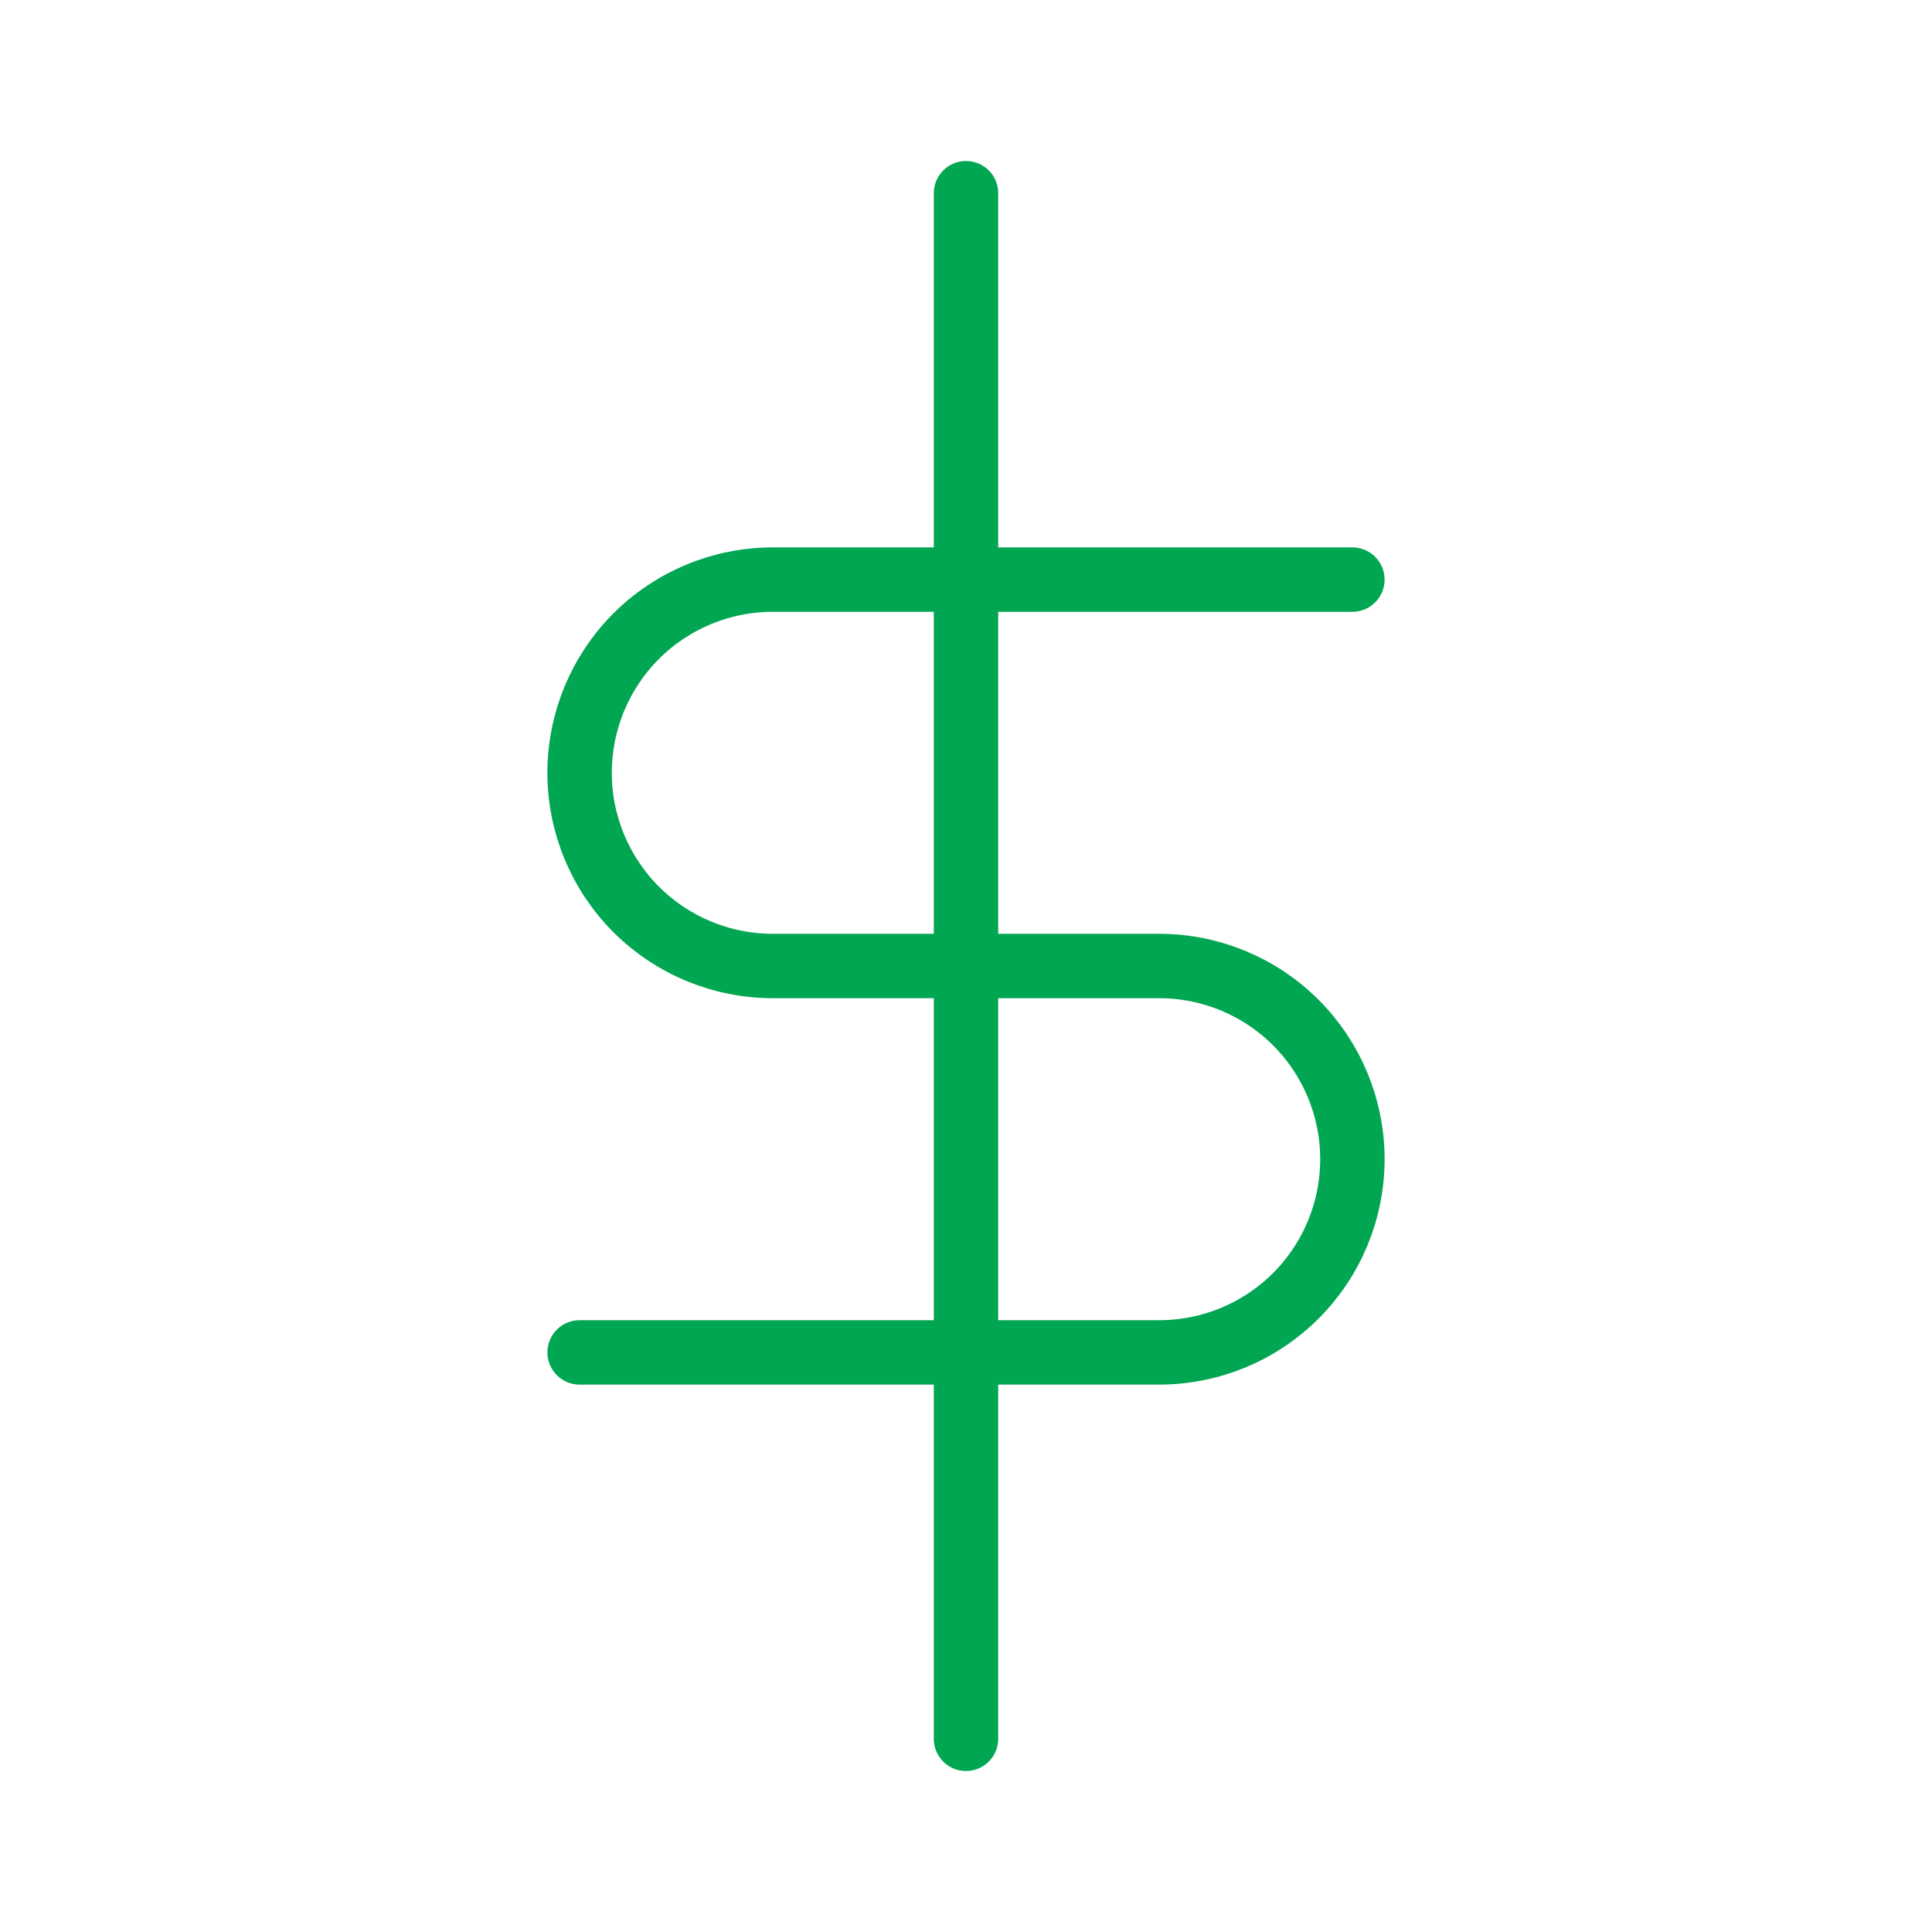
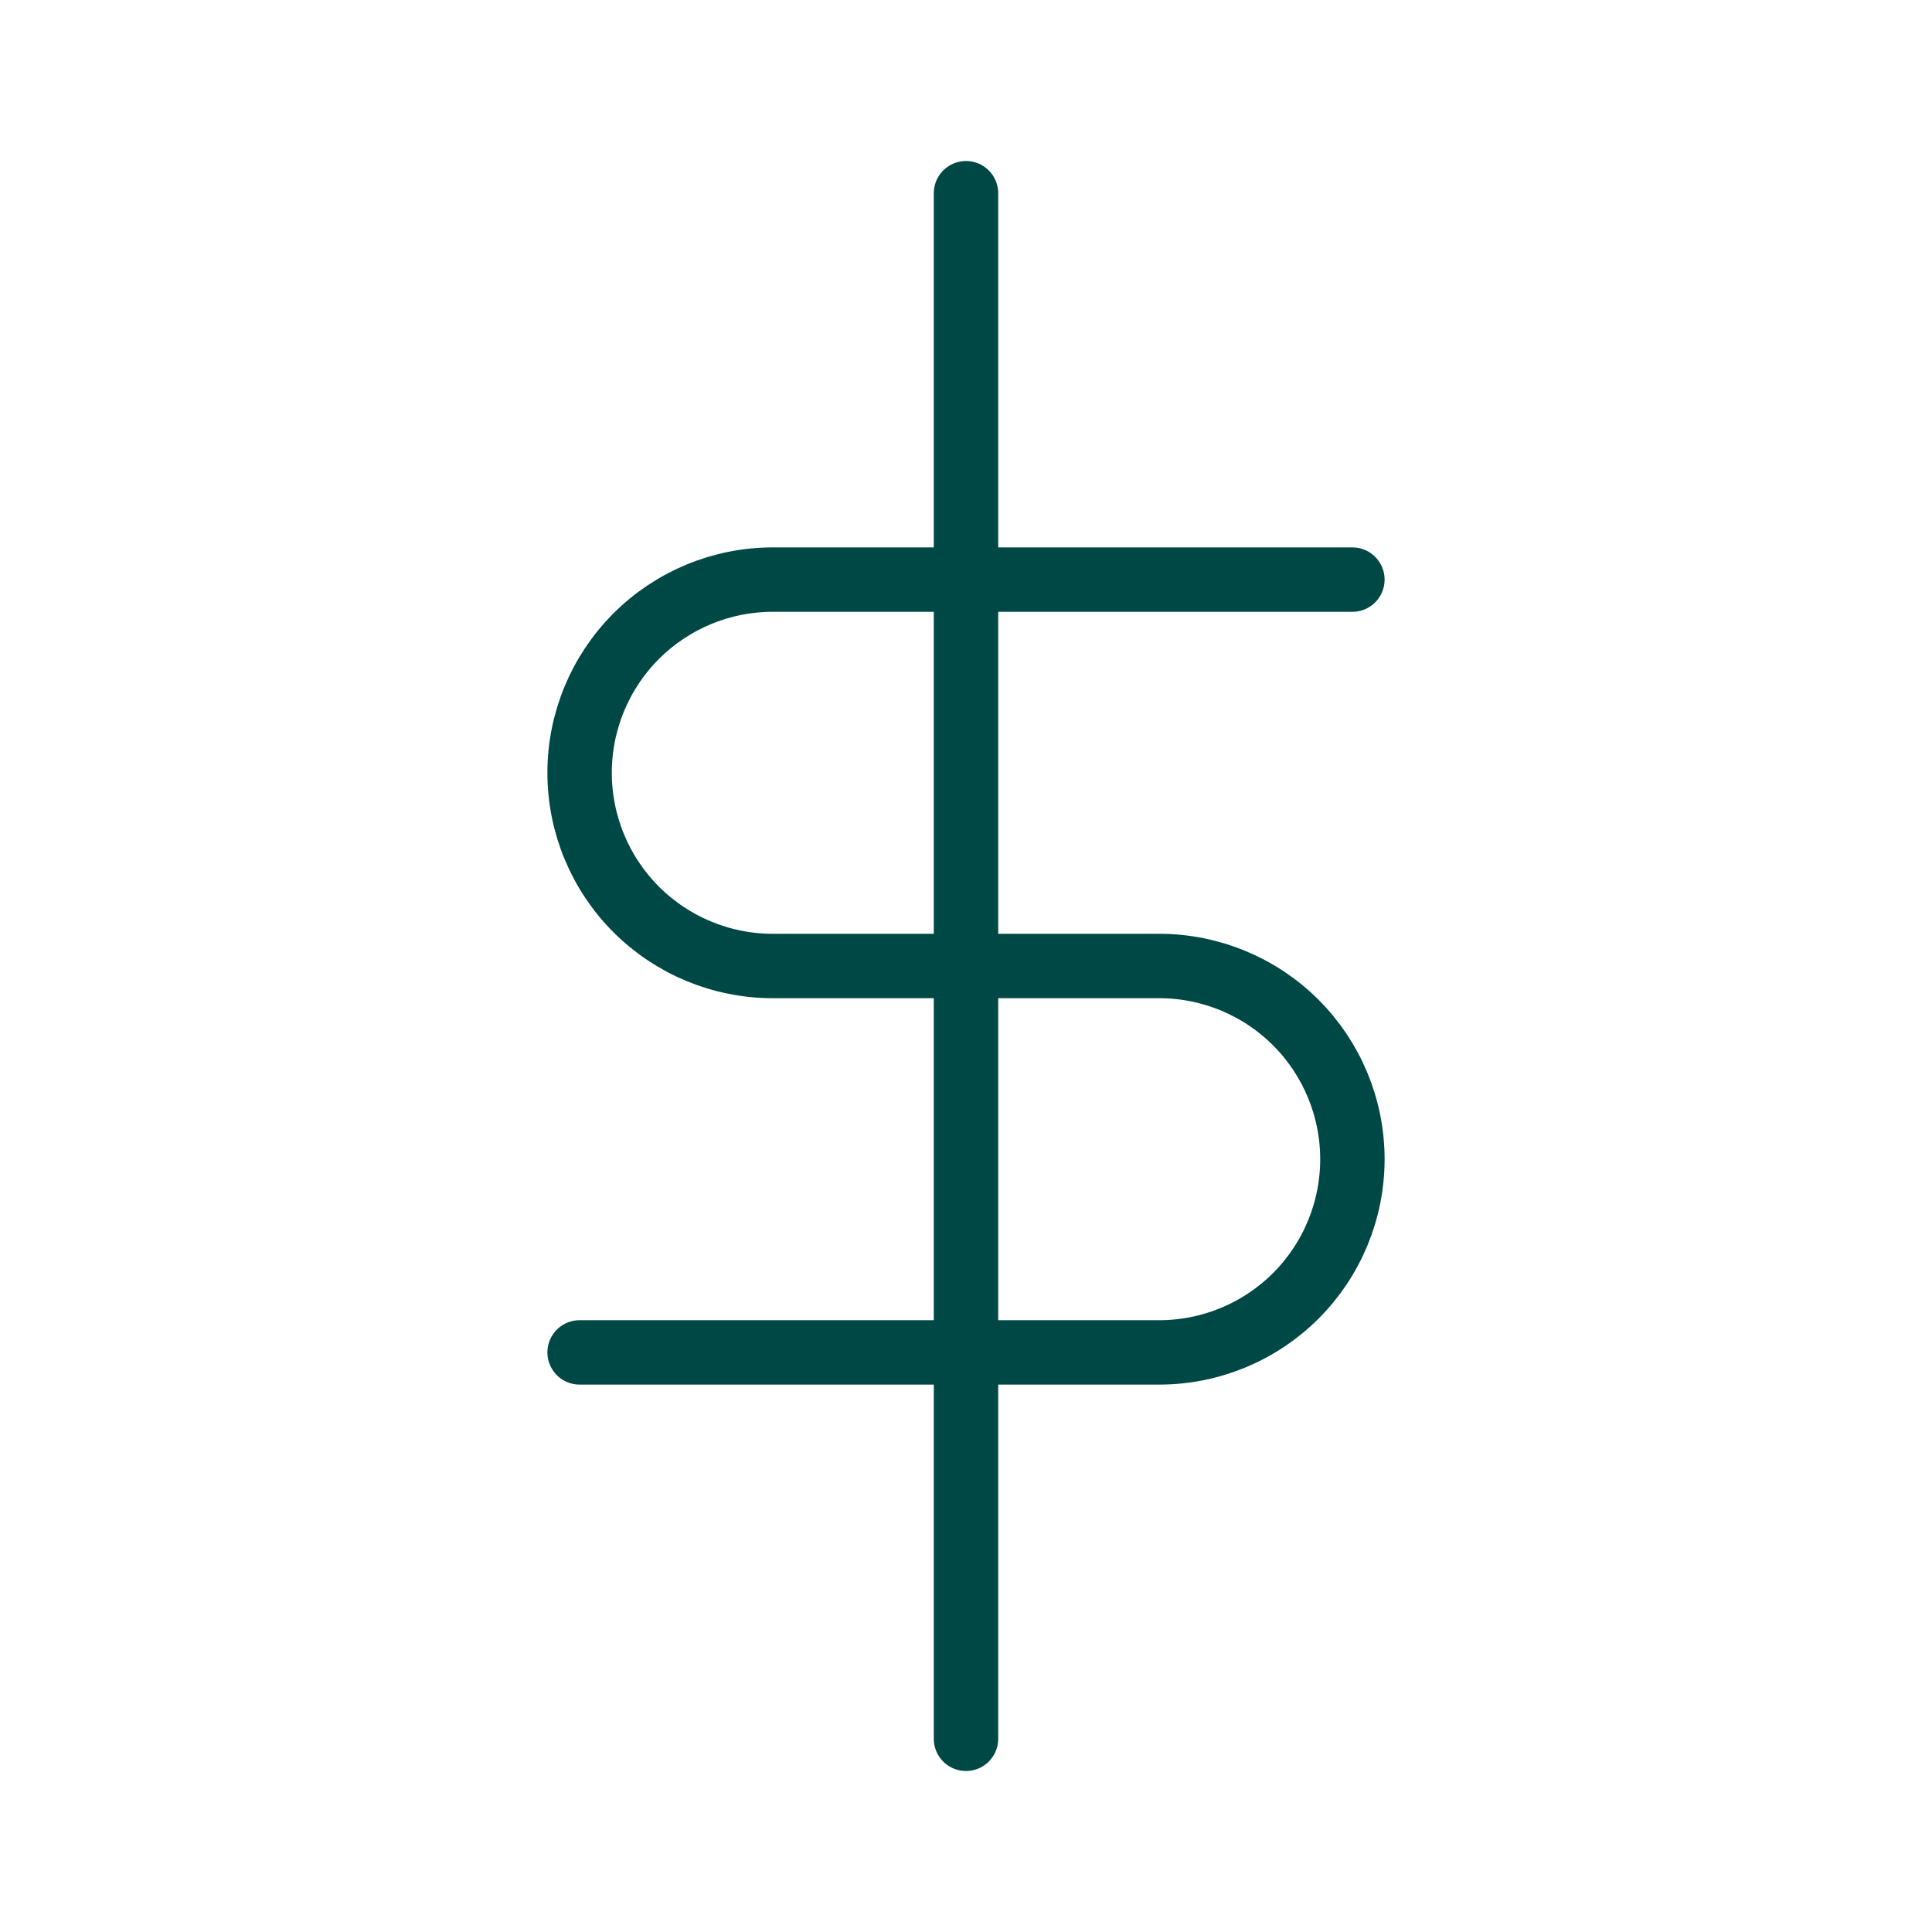
<svg xmlns="http://www.w3.org/2000/svg" width="60" height="60" viewBox="0 0 60 60" fill="none">
-   <path d="M30 6V54" stroke="#00a651" stroke-width="2" stroke-linecap="round" stroke-linejoin="round" />
-   <path d="M42 18H24C22.409 18 20.883 18.632 19.757 19.757C18.632 20.883 18 22.409 18 24C18 25.591 18.632 27.117 19.757 28.243C20.883 29.368 22.409 30 24 30H36C37.591 30 39.117 30.632 40.243 31.757C41.368 32.883 42 34.409 42 36C42 37.591 41.368 39.117 40.243 40.243C39.117 41.368 37.591 42 36 42H18" stroke="#00a651" stroke-width="2" stroke-linecap="round" stroke-linejoin="round" />
+   <path d="M30 6V54" stroke="#004845" stroke-width="2" stroke-linecap="round" stroke-linejoin="round" />
+   <path d="M42 18H24C22.409 18 20.883 18.632 19.757 19.757C18.632 20.883 18 22.409 18 24C18 25.591 18.632 27.117 19.757 28.243C20.883 29.368 22.409 30 24 30H36C37.591 30 39.117 30.632 40.243 31.757C41.368 32.883 42 34.409 42 36C42 37.591 41.368 39.117 40.243 40.243C39.117 41.368 37.591 42 36 42H18" stroke="#004845" stroke-width="2" stroke-linecap="round" stroke-linejoin="round" />
</svg>
